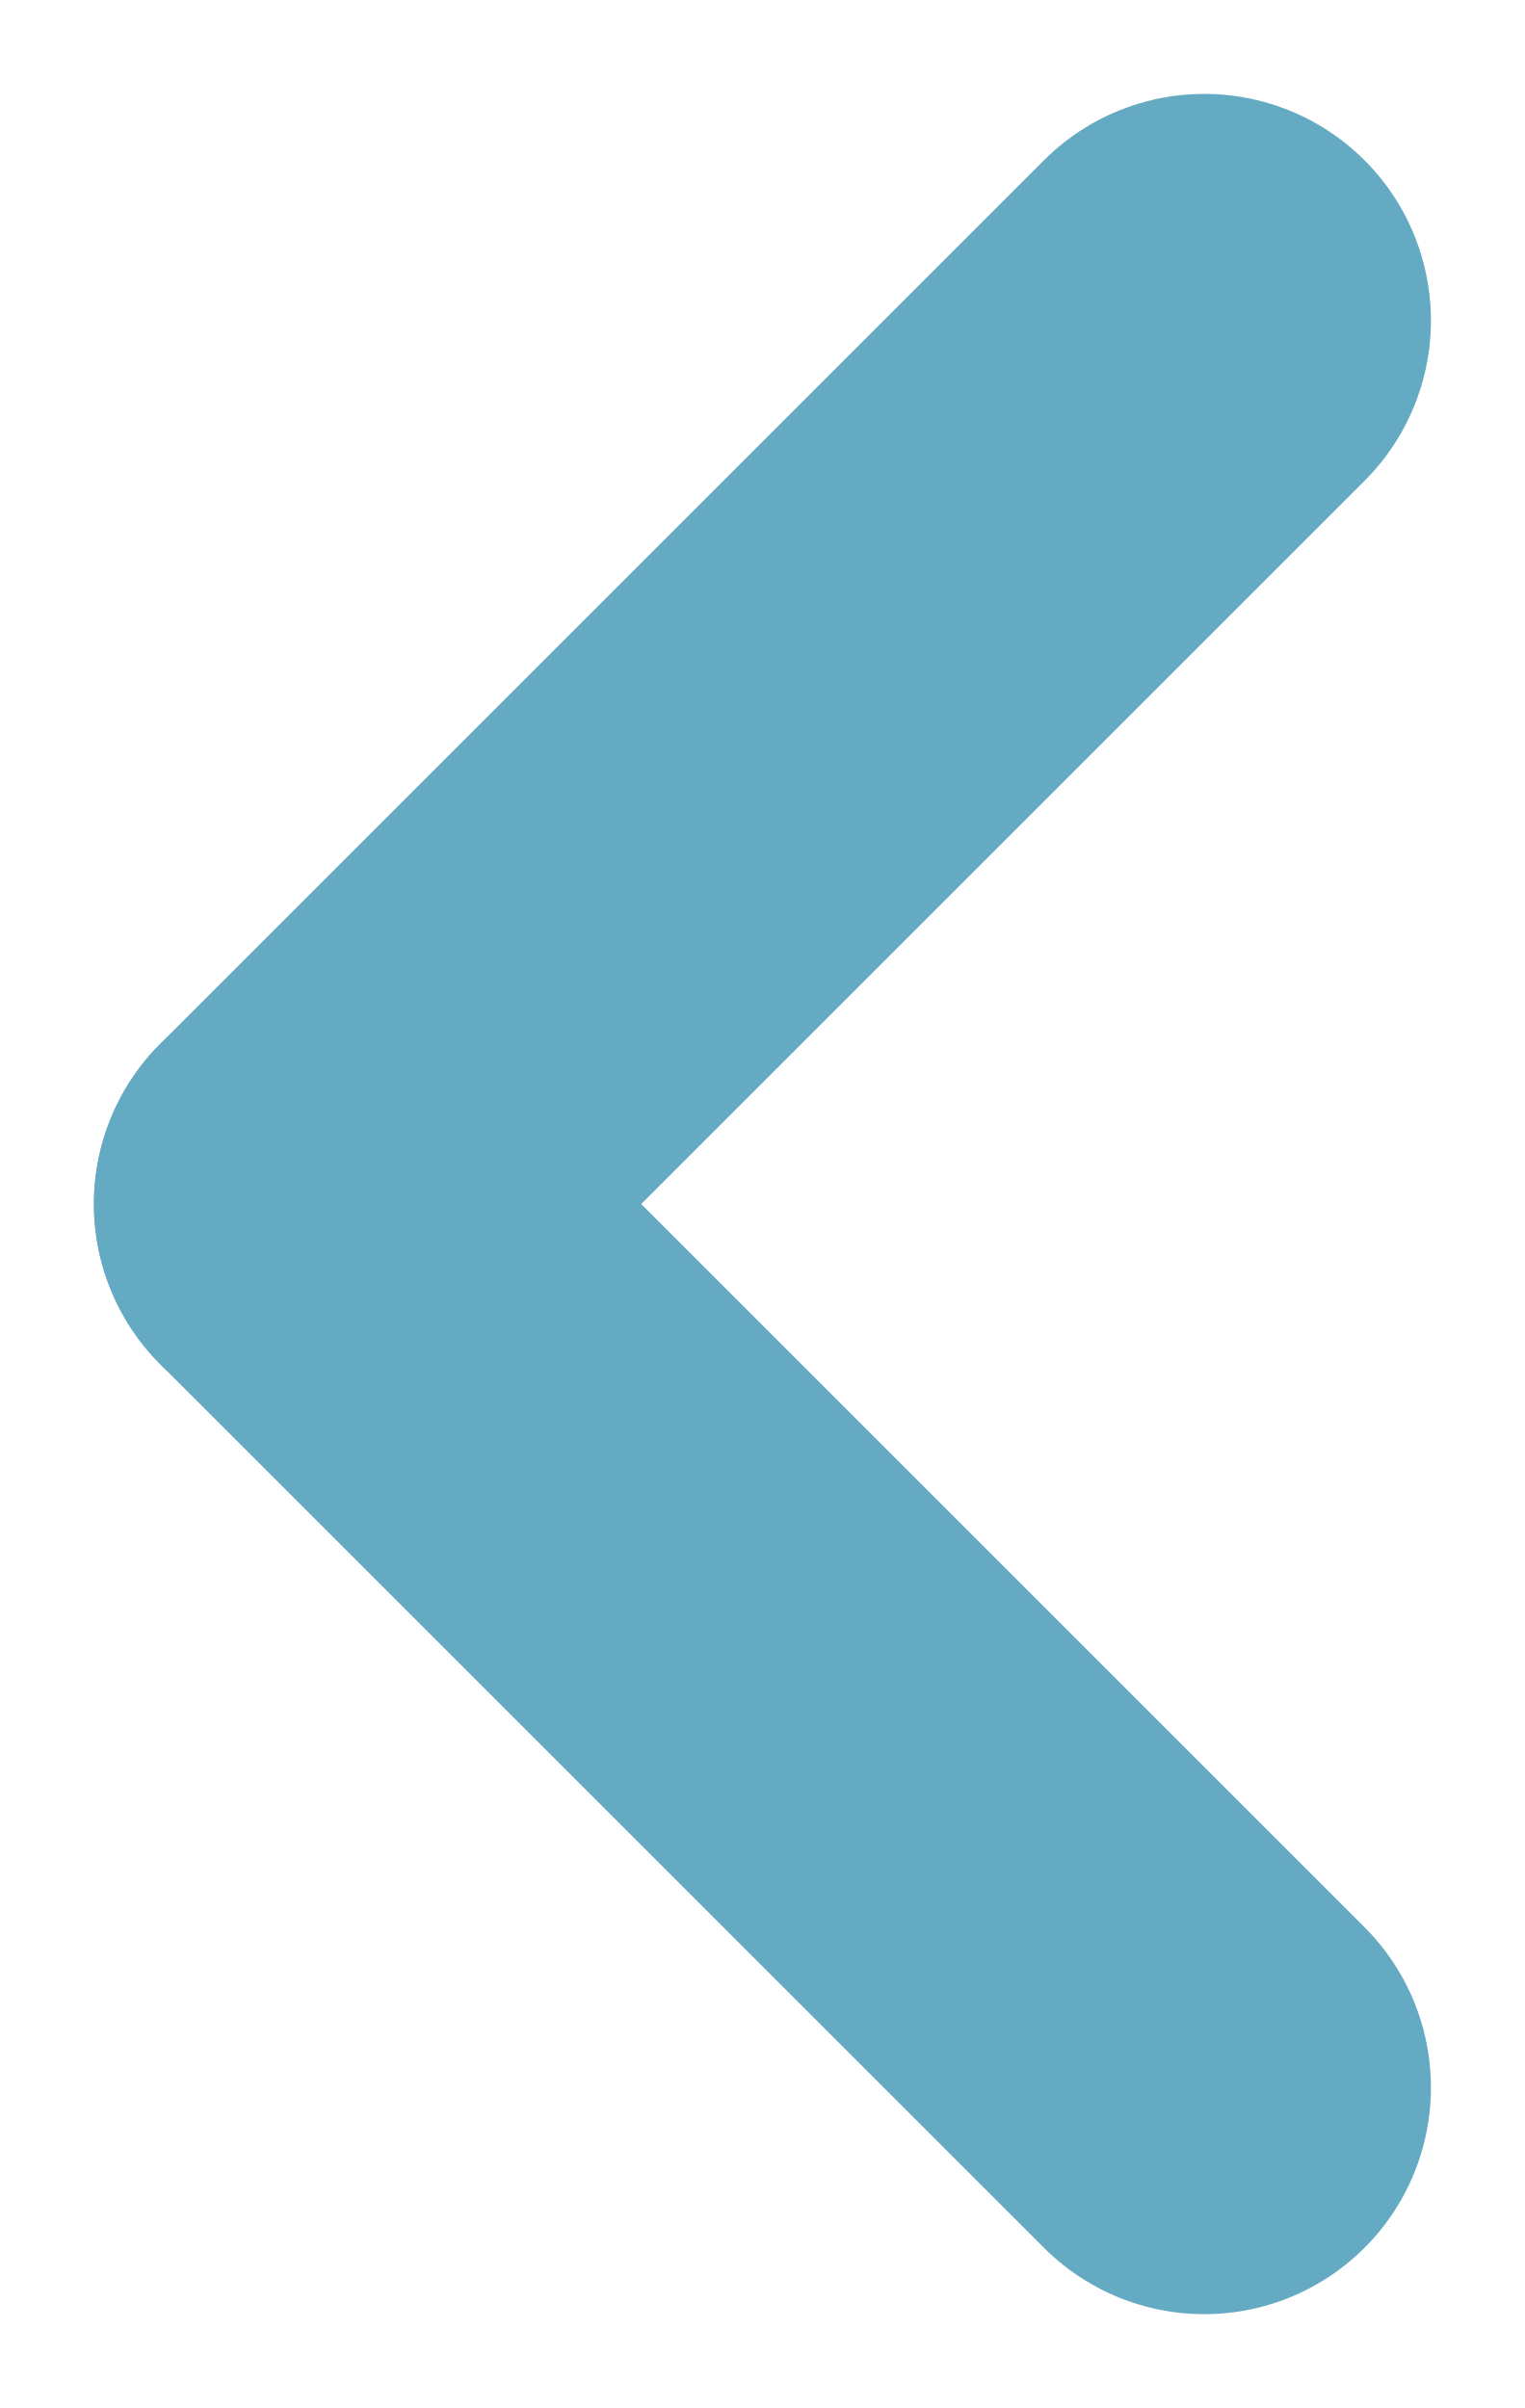
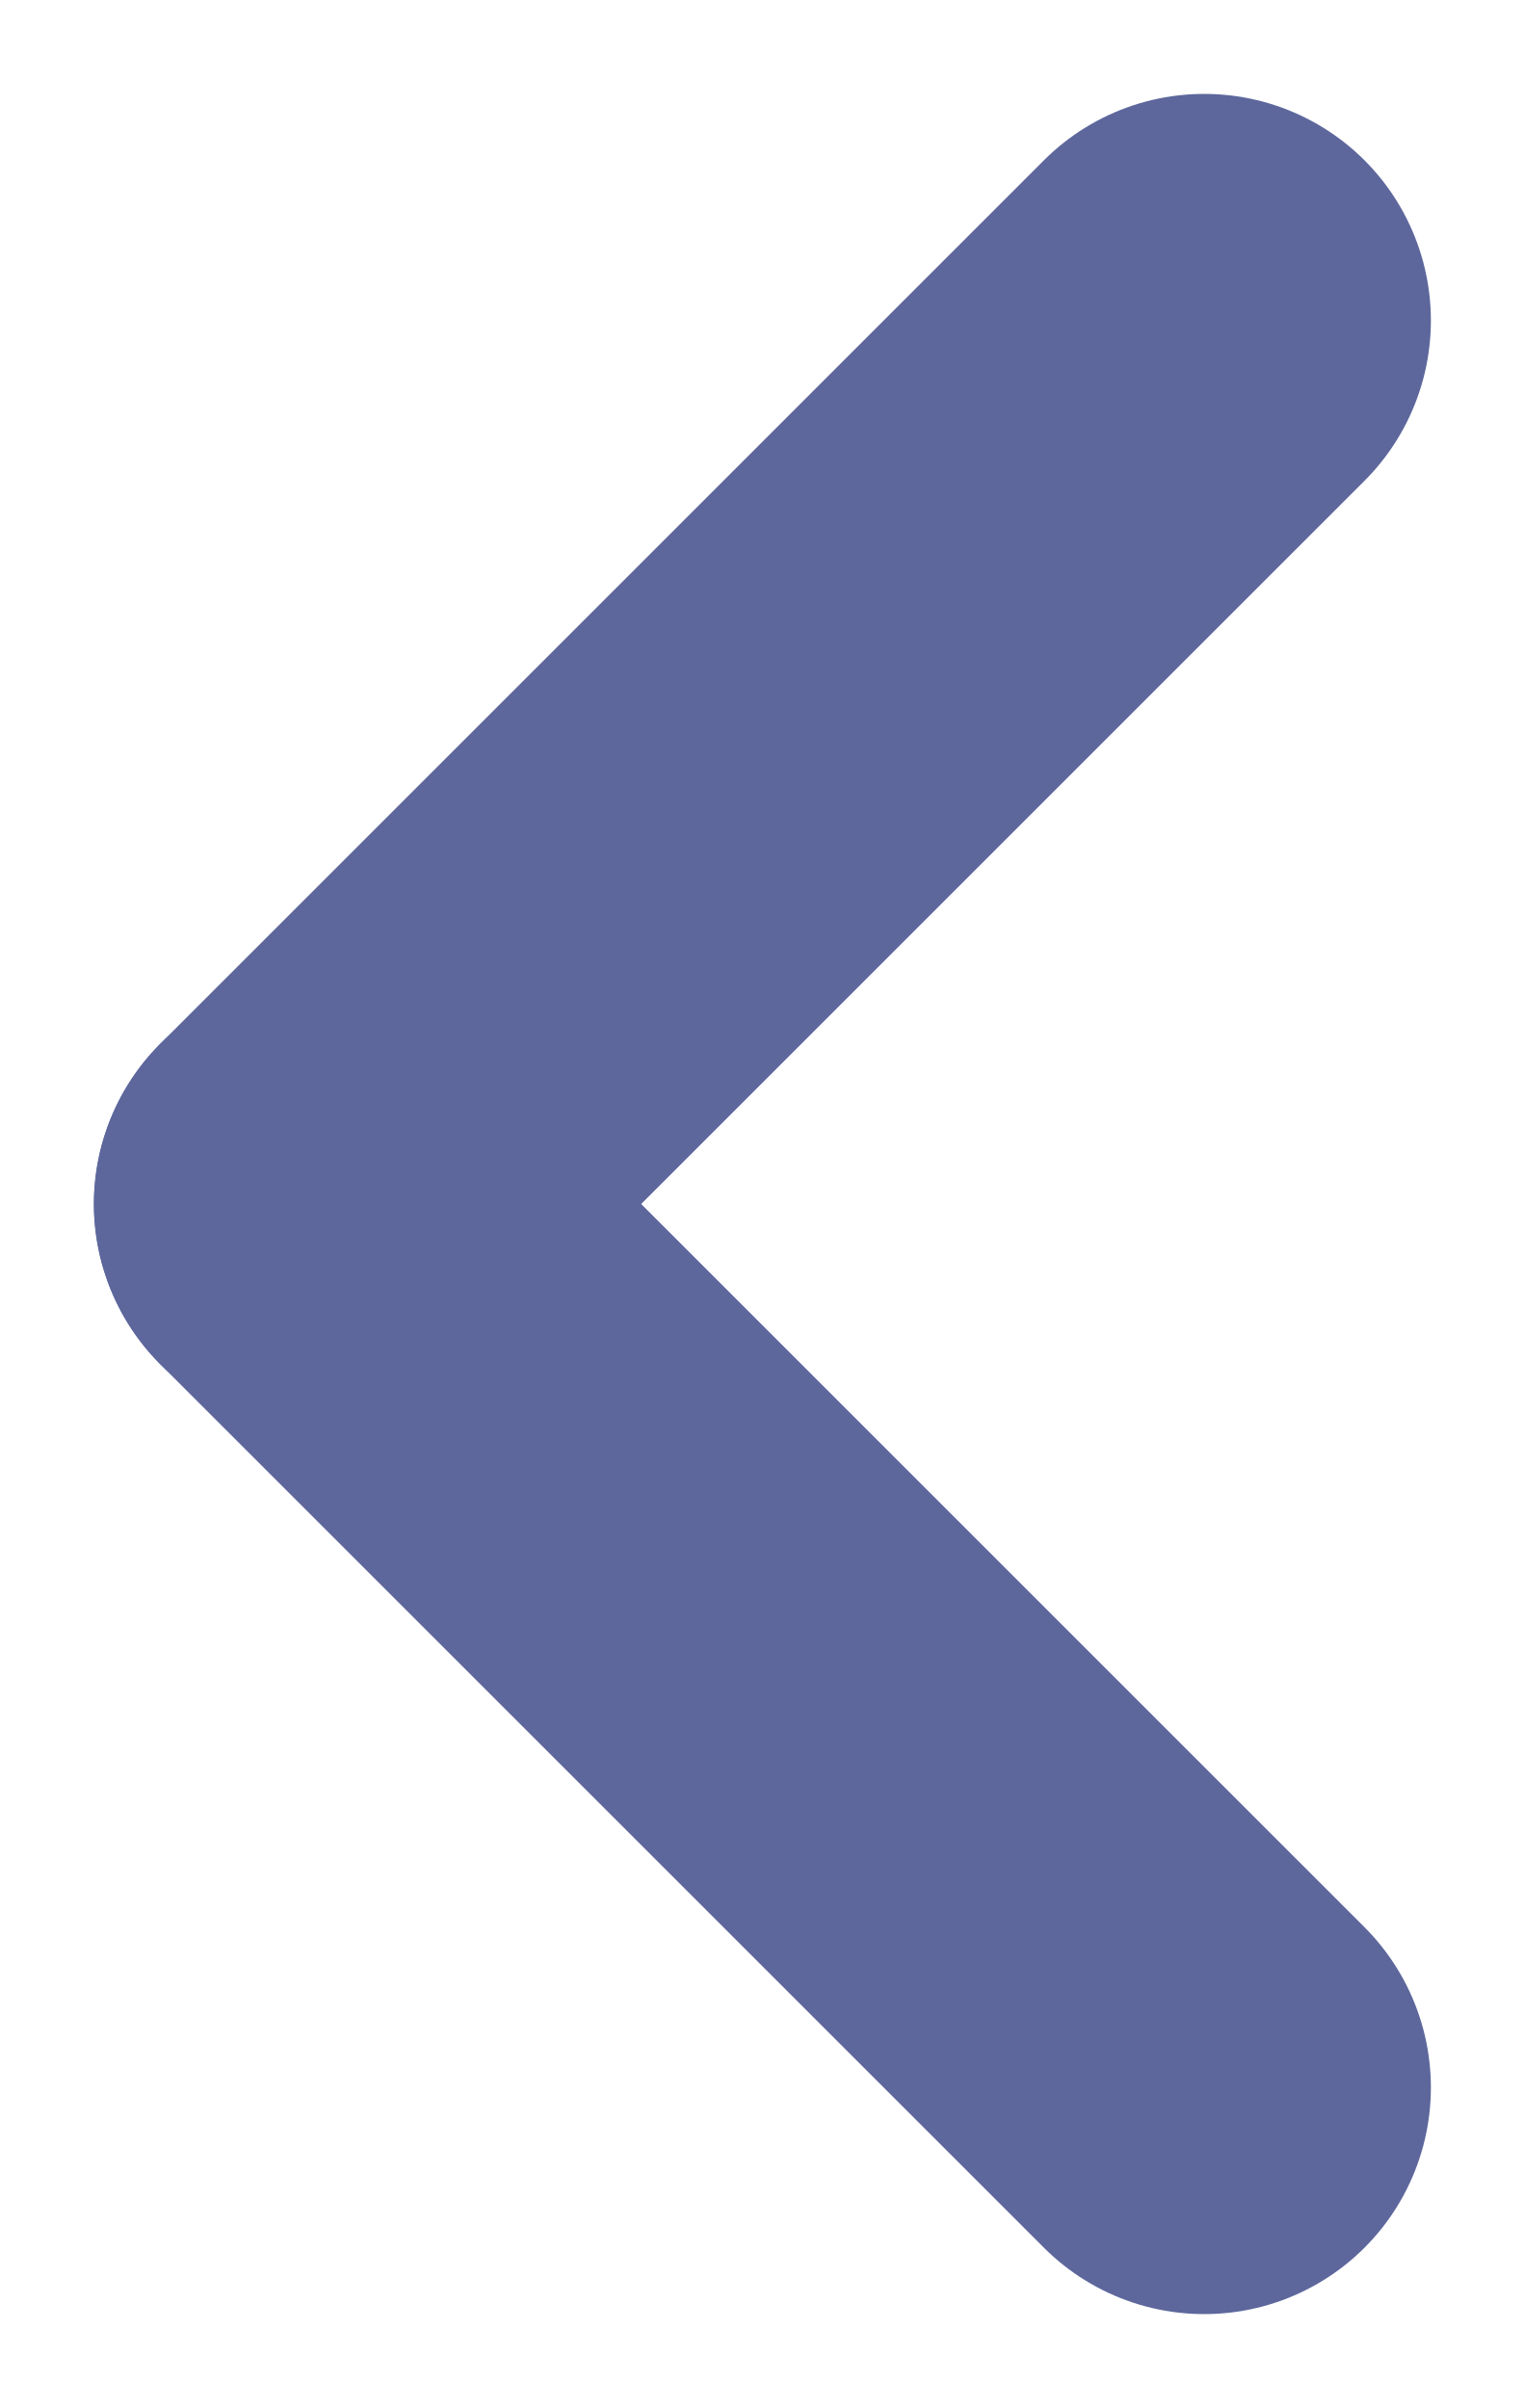
- <svg xmlns="http://www.w3.org/2000/svg" width="23.542" height="37.185" viewBox="0 0 23.542 37.185">
+ <svg xmlns="http://www.w3.org/2000/svg" width="23.543" height="37.186" viewBox="0 0 23.543 37.186">
  <defs>
-     <style>.a{opacity:0.72;}.b{fill:none;stroke:#2889aa;stroke-linecap:round;stroke-width:7px;}</style>
+     <style>.a{opacity:0.72;}.b{fill:none;stroke:#1f2d76;stroke-linecap:round;stroke-width:7px;}</style>
  </defs>
  <g class="a" transform="translate(1558.093 1648.736) rotate(180)">
    <line class="b" x1="13.643" y2="13.643" transform="translate(1553.143 1616.5) rotate(90)" />
    <line class="b" x2="13.643" y2="13.643" transform="translate(1553.143 1630.143) rotate(90)" />
  </g>
</svg>
